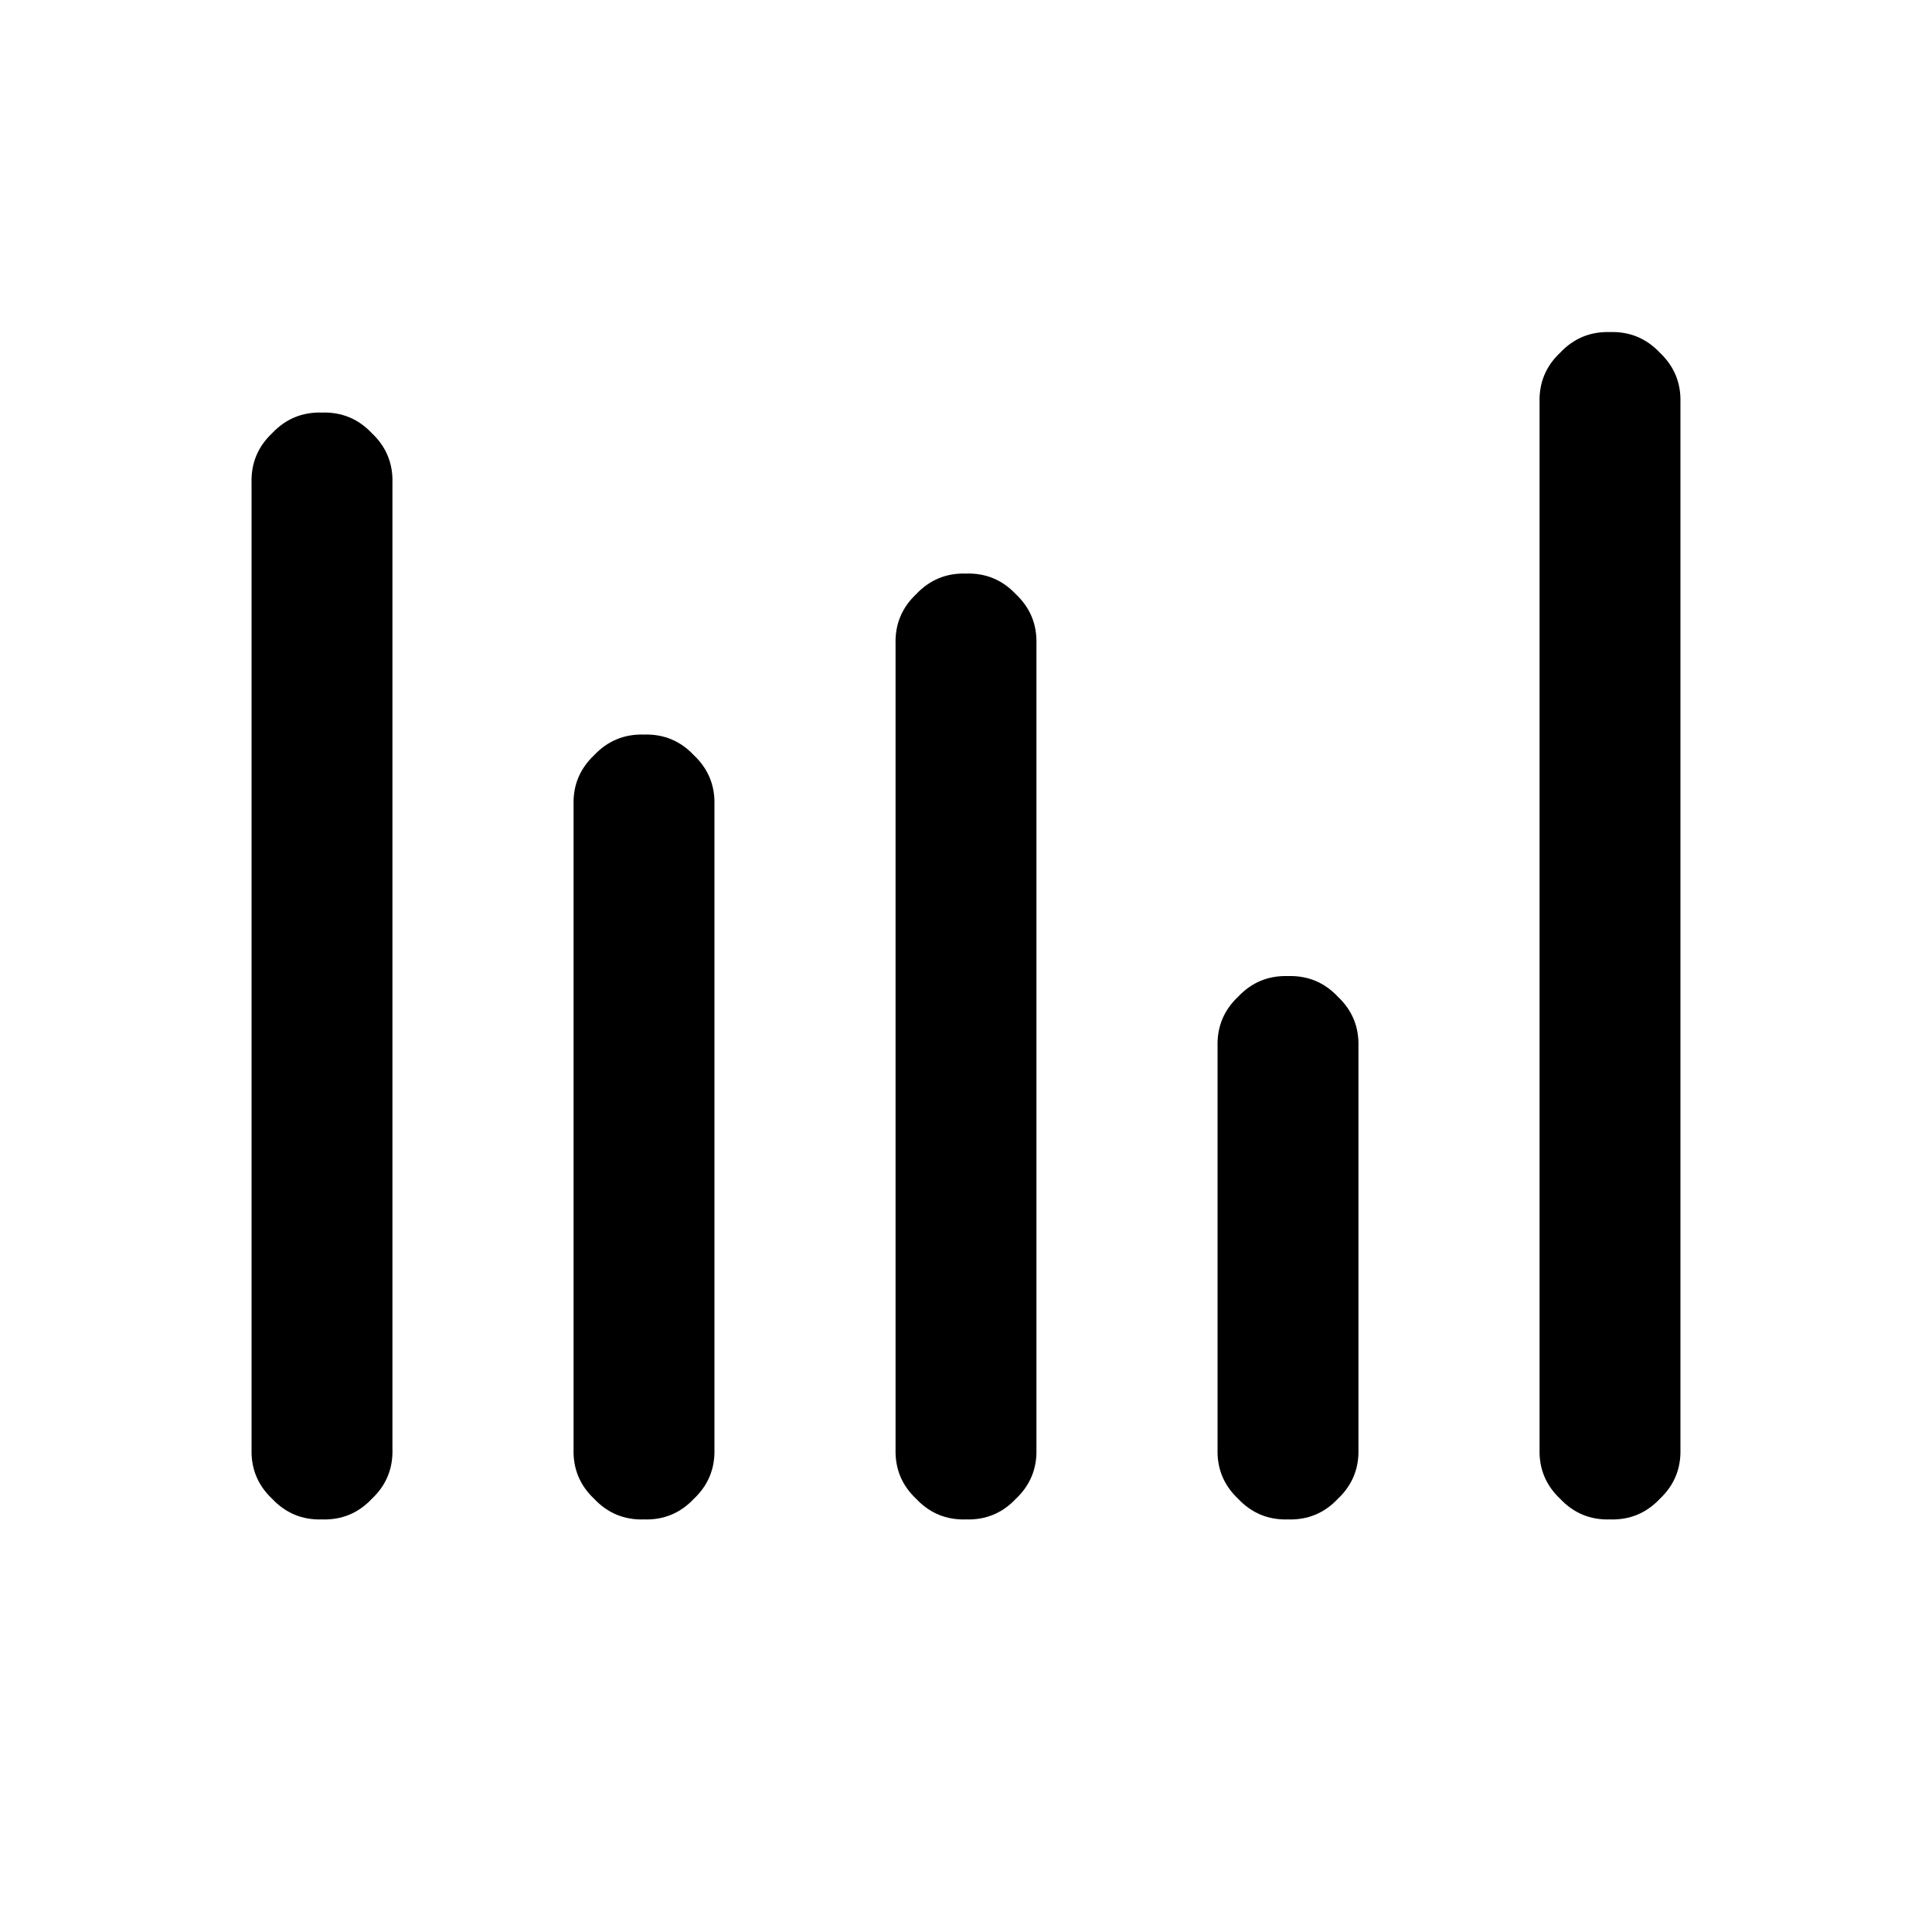
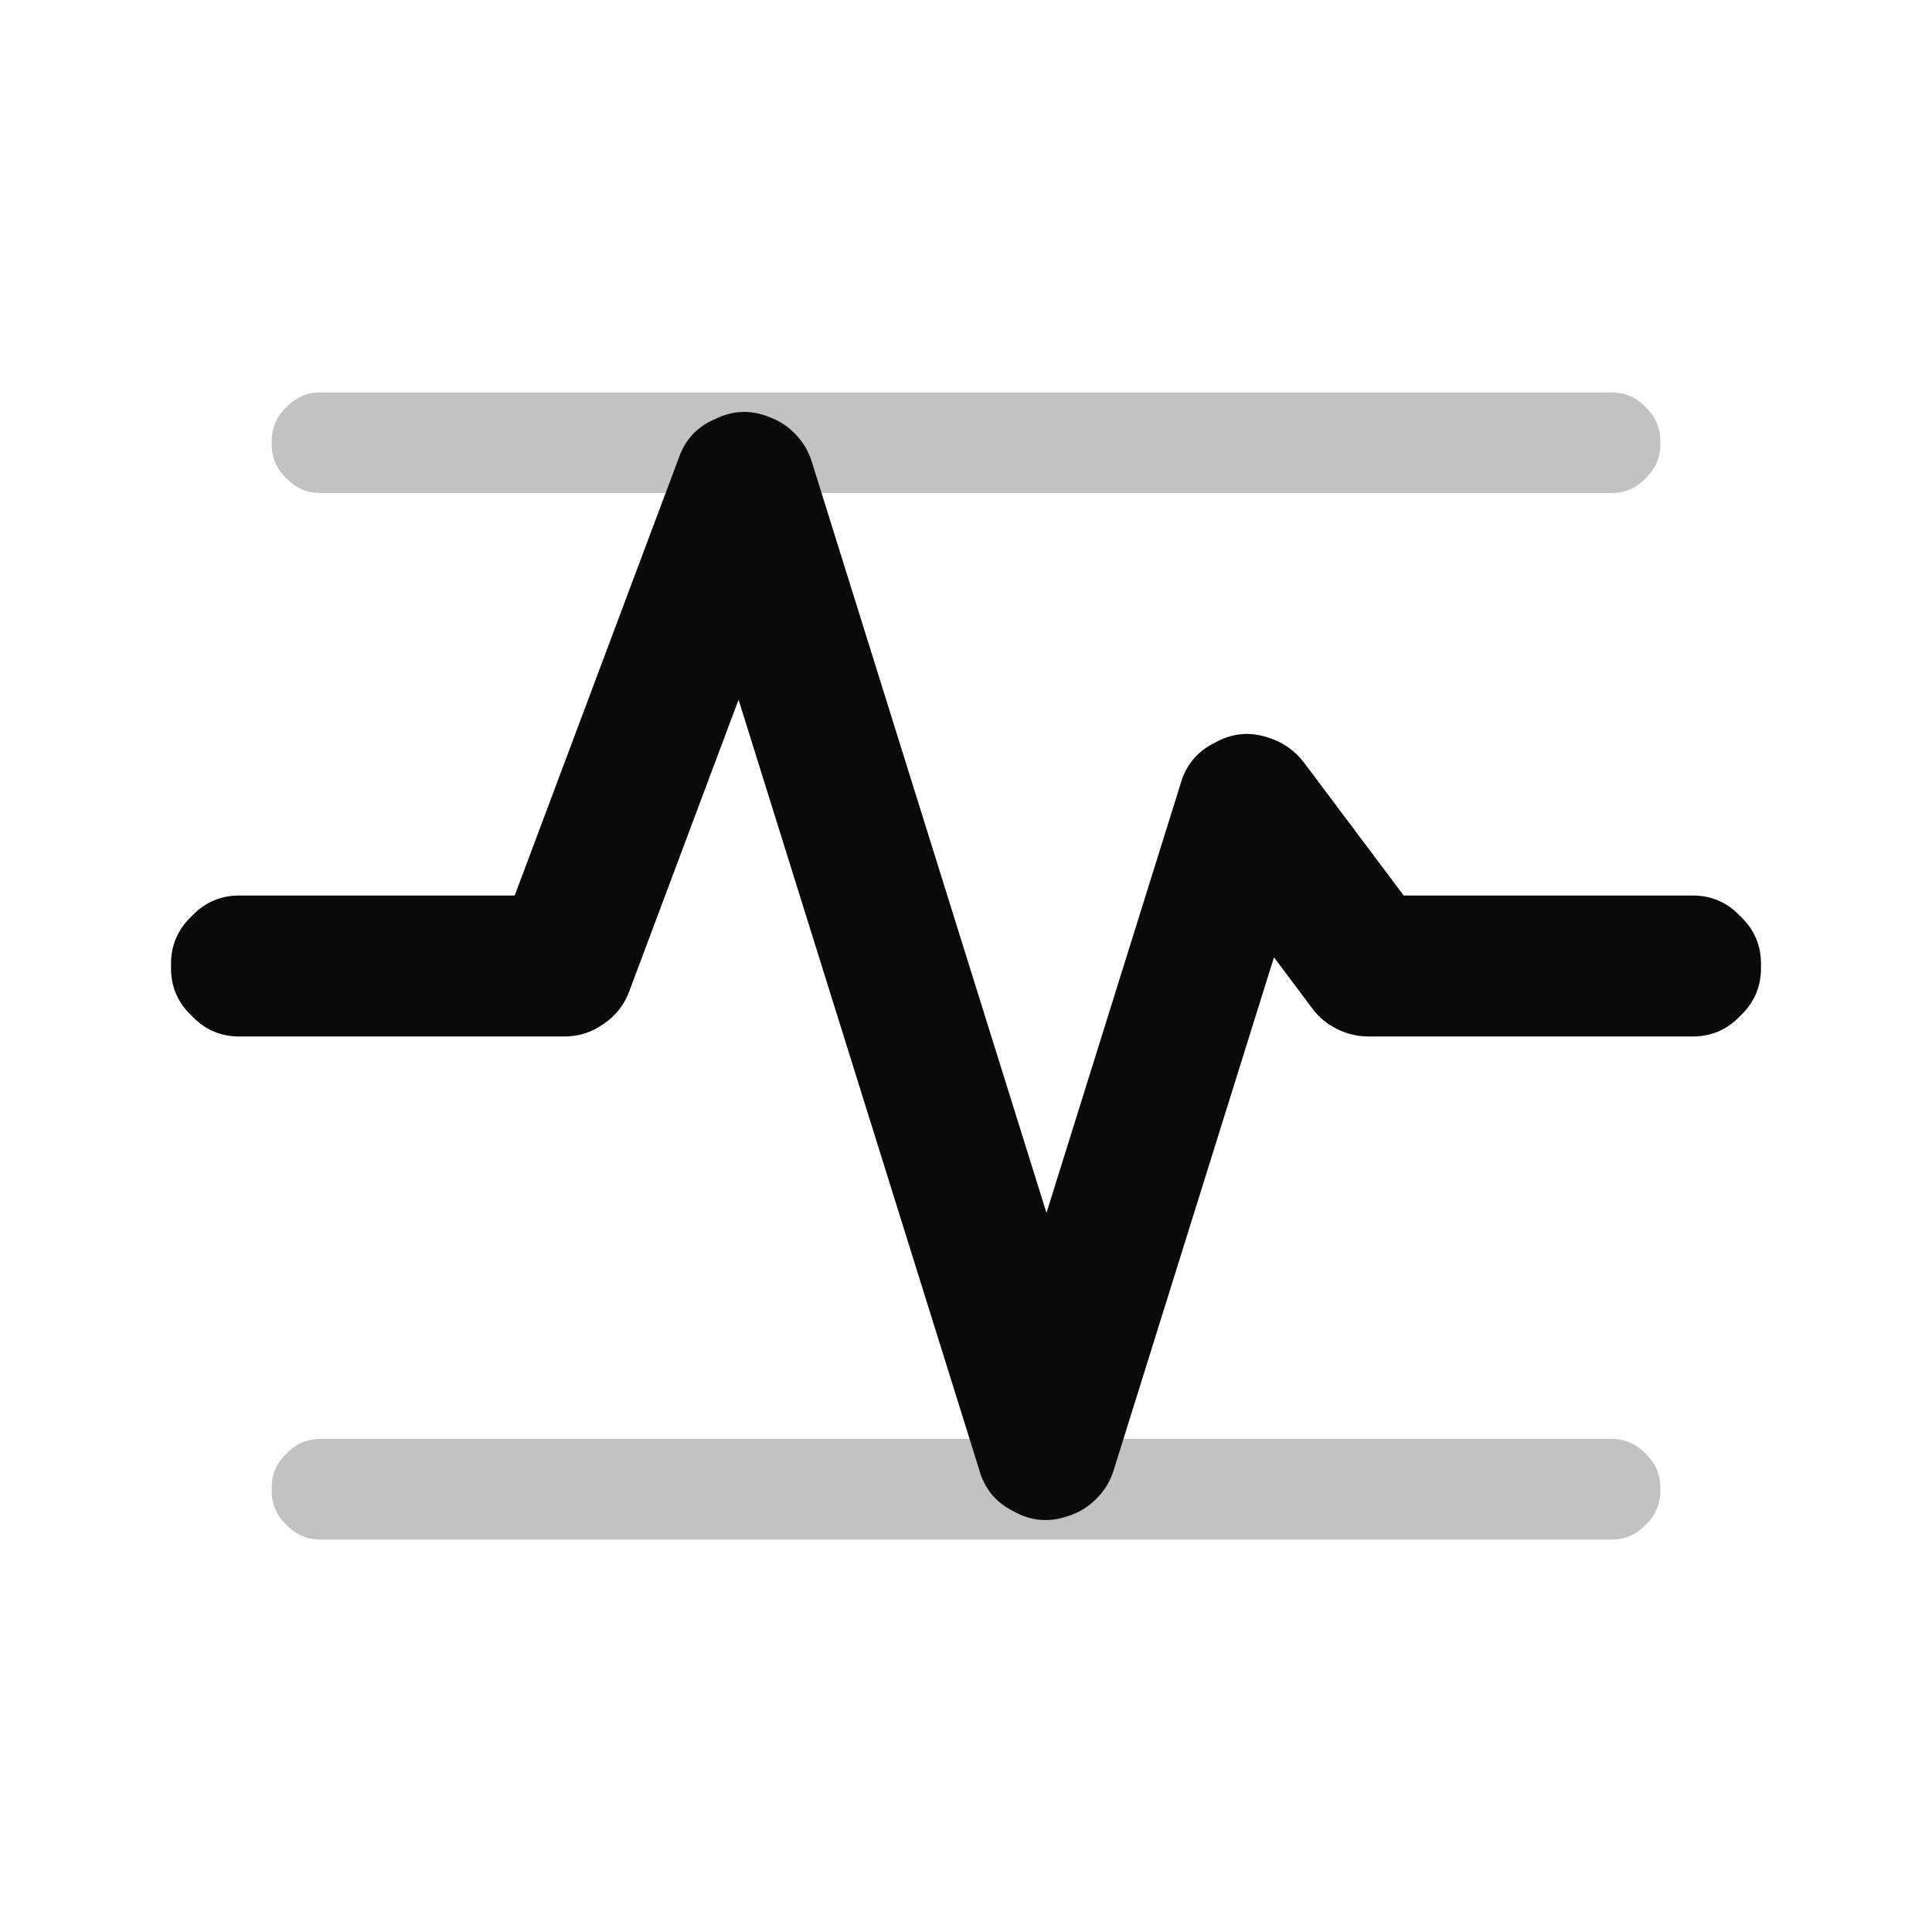
- <svg xmlns="http://www.w3.org/2000/svg" width="24" height="24">
-   <path fill="currentColor" transform="matrix(1 0 0 1 4 5)" d="M15.125 0L15.125 13Q15.114 13.367 15.381 13.619Q15.633 13.886 16 13.875Q16.367 13.886 16.619 13.619Q16.886 13.367 16.875 13L16.875 0Q16.886 -0.367 16.619 -0.619Q16.367 -0.886 16 -0.875Q15.633 -0.886 15.381 -0.619Q15.114 -0.367 15.125 0ZM-0.875 1L-0.875 13Q-0.886 13.367 -0.619 13.619Q-0.367 13.886 0 13.875Q0.367 13.886 0.619 13.619Q0.886 13.367 0.875 13L0.875 1Q0.886 0.633 0.619 0.381Q0.367 0.114 0 0.125Q-0.367 0.114 -0.619 0.381Q-0.886 0.633 -0.875 1ZM7.125 3L7.125 13Q7.114 13.367 7.381 13.619Q7.633 13.886 8 13.875Q8.367 13.886 8.619 13.619Q8.886 13.367 8.875 13L8.875 3Q8.886 2.633 8.619 2.381Q8.367 2.114 8 2.125Q7.633 2.114 7.381 2.381Q7.114 2.633 7.125 3ZM3.125 5L3.125 13Q3.114 13.367 3.381 13.619Q3.633 13.886 4 13.875Q4.367 13.886 4.619 13.619Q4.886 13.367 4.875 13L4.875 5Q4.886 4.633 4.619 4.381Q4.367 4.114 4 4.125Q3.633 4.114 3.381 4.381Q3.114 4.633 3.125 5ZM11.125 8L11.125 13Q11.114 13.367 11.381 13.619Q11.633 13.886 12 13.875Q12.367 13.886 12.619 13.619Q12.886 13.367 12.875 13L12.875 8Q12.886 7.633 12.619 7.381Q12.367 7.114 12 7.125Q11.633 7.114 11.381 7.381Q11.114 7.633 11.125 8Z" fill-rule="evenodd" />
+ <svg xmlns="http://www.w3.org/2000/svg" width="32" height="32">
+   <path fill="#0A0A0A" transform="matrix(1 0 0 1 4 8)" d="M4.525 6.833L0 6.833Q-0.489 6.819 -0.825 7.175Q-1.181 7.511 -1.167 8Q-1.181 8.489 -0.825 8.825Q-0.489 9.181 0 9.167L5.333 9.167Q5.7 9.172 5.998 8.959Q6.302 8.754 6.426 8.41L8.233 3.59L12.22 16.348Q12.352 16.819 12.792 17.034Q13.219 17.273 13.681 17.114Q13.956 17.03 14.158 16.825Q14.363 16.623 14.447 16.348L17.101 7.856L17.733 8.7Q17.898 8.922 18.145 9.043Q18.391 9.168 18.667 9.167L24 9.167Q24.489 9.181 24.825 8.825Q25.181 8.489 25.167 8Q25.181 7.511 24.825 7.175Q24.489 6.819 24 6.833L19.25 6.833L17.6 4.633Q17.49 4.486 17.34 4.38Q17.19 4.274 17.015 4.22Q16.552 4.061 16.125 4.3Q15.686 4.514 15.553 4.985L13.333 12.089L9.447 -0.348Q9.368 -0.606 9.181 -0.802Q8.996 -0.999 8.743 -1.092Q8.29 -1.277 7.851 -1.062Q7.399 -0.873 7.241 -0.41L4.525 6.833Z" fill-rule="evenodd" />
+   <g opacity="0.25">
+     <path fill="#0A0A0A" transform="matrix(1 0 0 1 5.33333 7.33333)" d="M21.333 -0.833L0 -0.833Q-0.349 -0.843 -0.589 -0.589Q-0.843 -0.349 -0.833 0Q-0.843 0.349 -0.589 0.589Q-0.349 0.843 0 0.833L21.333 0.833Q21.683 0.843 21.923 0.589Q22.177 0.349 22.167 0Q22.177 -0.349 21.923 -0.589Q21.683 -0.843 21.333 -0.833ZM21.333 16.5L0 16.5Q-0.349 16.49 -0.589 16.744Q-0.843 16.984 -0.833 17.333Q-0.843 17.683 -0.589 17.923Q-0.349 18.177 0 18.167L21.333 18.167Q21.683 18.177 21.923 17.923Q22.177 17.683 22.167 17.333Q22.177 16.984 21.923 16.744Q21.683 16.49 21.333 16.5Z" fill-rule="evenodd" />
+   </g>
</svg>
